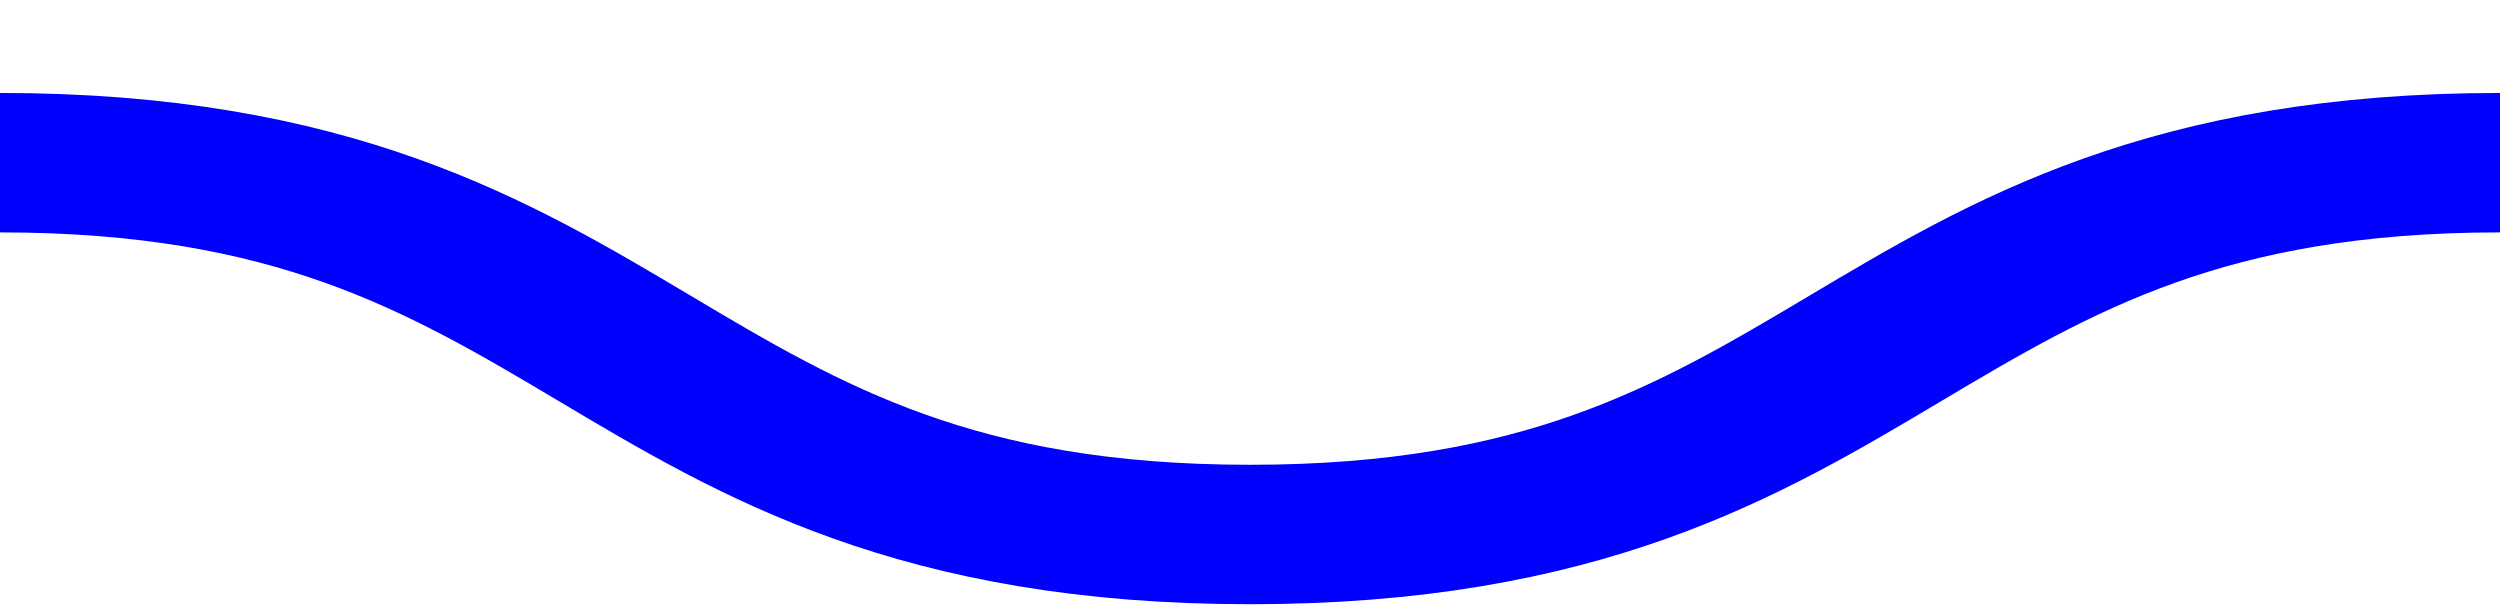
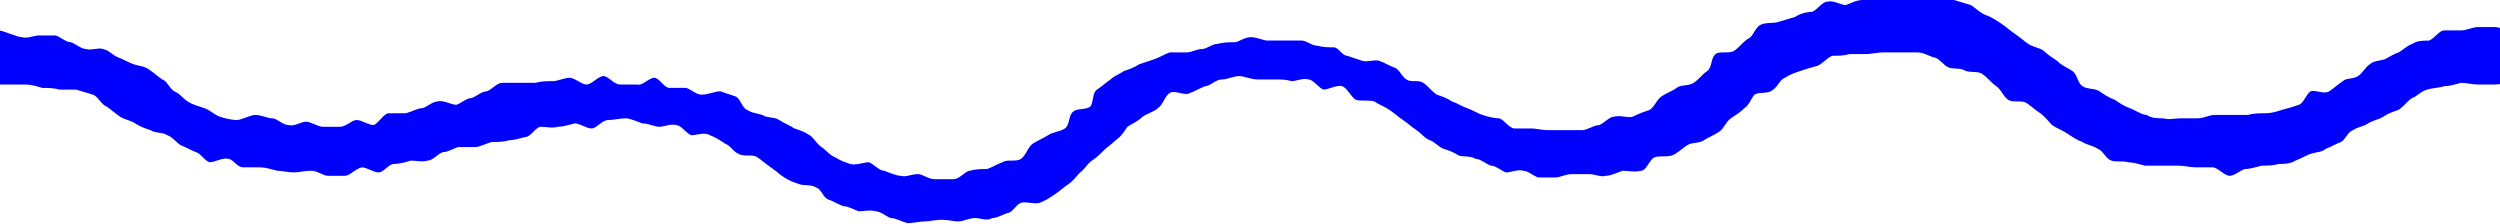
- <svg xmlns="http://www.w3.org/2000/svg" version="1.1" id="Group_164" x="0px" y="0px" width="37.238px" height="9px" viewBox="0 -3 37.238 13" enable-background="new 0 -3 37.238 13" xml:space="preserve" preserveAspectRatio="none">
-   <g>
-     <g id="Group_163">
-       <path id="Path_1168_1_" fill="none" stroke="#0000FF" stroke-width="3" stroke-miterlimit="10" d="M0,0.5c9.31,0,9.31,8,18.619,8s9.31-8,18.619-8" />
-     </g>
-   </g>
+ <svg xmlns="http://www.w3.org/2000/svg" id="Group_164" data-name="Group 164" version="1.1" viewBox="0 0 147.9 13.2" preserveAspectRatio="none">
+   <path d="M1.5,5c.3,0,.7.1,1,.2.3,0,.7,0,1,.1.3,0,.7,0,1,0,.3.1.7.2,1,.3.3.1.5.6.8.7.3.2.5.4.8.6.3.2.6.2.9.4.3.2.6.3.9.4.3.2.7.1,1,.3.3.1.5.4.8.6.3.1.6.3.9.4.3.1.5.5.8.6.3,0,.8-.3,1.1-.2.3,0,.5.5.9.5.3,0,.7,0,1,0,.3,0,.6.1,1,.2.3,0,.6.1,1,.1.3,0,.6-.1,1-.1s.7.3,1,.3c.3,0,.7,0,1,0,.3,0,.6-.4,1-.5.3,0,.7.3,1,.3.3,0,.6-.5.9-.5.3,0,.7-.1,1-.2.3,0,.7.1,1,0,.3,0,.6-.4.9-.5.3,0,.6-.2.9-.3.3,0,.7,0,1,0,.3,0,.6-.2,1-.3.3,0,.7,0,1-.1.3,0,.6-.1,1-.2.3,0,.6-.6.9-.6.3,0,.7.1,1,0,.3,0,.6-.1,1-.2.3,0,.7.3,1,.3.3,0,.6-.5,1-.5.3,0,.7-.1,1-.1s.7.2,1,.3c.4,0,.7.2,1,.2.3,0,.7-.2,1-.1.3,0,.6.5.9.6.3,0,.8-.2,1.1,0,.3.1.6.3.9.5.3.1.5.5.8.6.3.2.8,0,1.1.2.3.2.5.4.8.6.3.2.5.4.8.6.3.2.6.3.9.4.3.1.7,0,1,.2.3.1.4.6.7.7.3.1.6.3.9.4.3,0,.6.2.9.3.3,0,.7-.1,1,0,.3,0,.6.3.9.4.3,0,.6.2,1,.3.3,0,.7-.1,1-.1.3,0,.6-.1,1-.1s.7.1,1,.1c.3,0,.6-.2,1-.2.3,0,.7.2,1,0,.3,0,.6-.2.9-.3.3,0,.5-.5.8-.6.3-.1.8.1,1.1,0,.3-.1.6-.3.9-.5.3-.2.5-.4.8-.6.3-.2.5-.5.7-.7.3-.2.4-.5.7-.7.3-.2.5-.4.7-.6.2-.2.5-.4.7-.6.3-.2.5-.5.7-.8.3-.2.6-.3.9-.6.3-.2.7-.3.9-.5.3-.2.4-.7.7-.9.3-.2.9.2,1.2,0,.3-.1.6-.3.9-.4.3,0,.6-.4,1-.4.3,0,.7-.2,1-.2.3,0,.7.2,1.1.2s.7,0,1,0c.4,0,.7,0,1,.1.3,0,.7-.2,1-.1.3,0,.6.5.9.6.3,0,.8-.3,1.1-.2.3.1.5.6.8.8.3.1.8,0,1.1.1.3.2.6.3.9.5.3.2.5.4.8.6.3.2.5.4.8.6.3.2.5.5.8.6.3.1.5.4.8.5.3.1.6.2.9.4.3.1.7,0,1,.2.3,0,.6.3.9.4.3,0,.6.3.9.4.3,0,.7-.2,1-.1.3,0,.6.3.9.4.3,0,.6,0,1,0,.3,0,.6-.2,1-.2s.7,0,1,0c.4,0,.7.2,1,.1.3,0,.7-.2,1-.3.3,0,.7.1,1.1,0,.3,0,.5-.7.8-.8.3-.1.7,0,1-.1.3-.1.6-.4.9-.6.3-.2.7-.1,1-.3.3-.2.6-.3.9-.5.3-.2.4-.6.7-.8.3-.2.6-.4.8-.6.3-.2.4-.6.6-.8.3-.2.8,0,1.1-.3.3-.2.4-.6.7-.7.3-.2.6-.3.9-.4.3-.1.6-.2,1-.3.3-.1.6-.5.9-.6.3,0,.7,0,1-.1.3,0,.7,0,1,0,.3,0,.7-.1,1-.1s.7,0,1,0c.4,0,.7,0,1,0,.4,0,.7.2,1,.3.3,0,.6.5.9.6.3.1.7,0,1,.2.3.1.8,0,1,.2.3.2.5.5.8.7.3.2.4.6.7.8.3.2.8,0,1.1.2.3.2.5.4.8.6.3.2.5.5.7.7.3.2.6.3.9.5.3.2.6.4.9.5.3.2.6.2.9.4.3.1.5.6.8.7.3.1.7,0,1,.1.3,0,.6.1,1,.2.3,0,.7,0,1,0,.3,0,.7,0,1,0,.3,0,.7.1,1,.1s.6,0,1,0c.3,0,.7.5,1,.5.3,0,.6-.3.9-.4.3,0,.6-.1,1-.2.3,0,.7,0,1-.1.3,0,.7,0,1-.2.3-.1.6-.3.9-.4.3-.1.7-.1.9-.3.3-.1.6-.3.9-.4.3-.2.4-.6.7-.7.3-.2.6-.2.9-.4.3-.2.6-.2.9-.4.3-.2.6-.3.9-.4.3-.2.5-.5.8-.7.3-.1.5-.4.9-.5.3-.1.7-.1,1-.2.3,0,.6-.1,1-.2.3,0,.7.1,1,.1.3,0,.6,0,1,0,.1,0,.3,0,.5-.1V1.7c-.1,0-.3-.1-.5-.1-.3,0-.7,0-1,0-.3,0-.7.2-1,.2-.3,0-.7,0-1,0-.3,0-.6.5-.9.6-.3,0-.7,0-1,.2-.3.1-.6.4-.8.5-.3.1-.6.3-.8.4-.3.1-.7.1-.9.3-.3.2-.4.5-.7.7-.3.2-.7.1-.9.3-.3.2-.5.4-.8.6-.3.2-.8-.1-1.1,0-.3.2-.4.7-.7.8-.3.1-.6.2-1,.3-.3.1-.6.2-1,.2-.3,0-.7,0-1,.1-.3,0-.6,0-1,0-.3,0-.7,0-1,0-.3,0-.6.2-1,.2s-.7,0-1,0c-.4,0-.7.1-1,0-.4,0-.7,0-1-.2-.3,0-.7-.3-1-.4-.3-.1-.6-.3-.9-.5-.3-.1-.6-.3-.9-.5-.3-.2-.7-.1-1-.3-.3-.2-.3-.7-.6-.9-.3-.2-.6-.3-.9-.6-.3-.2-.6-.4-.8-.6-.3-.2-.6-.2-.9-.4-.3-.2-.5-.4-.8-.6-.3-.2-.5-.4-.8-.6-.3-.2-.6-.4-.9-.5-.3-.1-.6-.4-.9-.6-.3-.1-.7-.2-1-.3-.3,0-.7,0-1.1,0-.3,0-.7,0-1,0-.3,0-.6-.4-1-.4-.3,0-.7.3-1,.3S110.5,0,110.2,0c-.4,0-.7.2-1,.3-.3,0-.7-.3-1.1-.2-.3,0-.6.5-.9.6-.3,0-.7.1-1,.3-.3.1-.7.2-1,.3-.3.1-.8,0-1.1.2-.3.2-.4.7-.7.8-.3.2-.5.5-.8.7-.3.2-.9,0-1.1.2-.3.2-.2.8-.5,1-.3.2-.5.5-.8.7-.3.2-.8.1-1,.3-.3.2-.6.3-.9.5-.3.2-.4.6-.7.8-.3.1-.6.2-1,.4-.3.1-.7-.1-1.1,0-.3,0-.6.4-.9.5-.3,0-.7.3-1,.3-.3,0-.7,0-1,0s-.7,0-1,0c-.4,0-.7-.1-1-.1-.3,0-.7,0-1,0-.3,0-.6-.5-.9-.6-.3,0-.7-.1-1-.2-.3-.1-.6-.3-.9-.4-.3-.1-.6-.3-.9-.4-.3-.2-.6-.3-.9-.4-.3-.2-.5-.5-.8-.7-.3-.2-.7,0-1-.2-.3-.2-.4-.6-.7-.7-.3-.1-.6-.3-.9-.4-.3-.1-.7.1-1,0-.3-.1-.6-.2-.9-.3-.3,0-.5-.5-.8-.5-.3,0-.6,0-1-.1-.3,0-.6-.3-.9-.3-.3,0-.6,0-1,0-.3,0-.6,0-1,0-.3,0-.6-.2-1-.2s-.7.3-1,.3c-.3,0-.6,0-1,.1-.3,0-.6.3-.9.3-.3,0-.6.2-.9.2-.3,0-.7,0-1,0-.3.1-.6.3-.9.4-.3.1-.6.2-.9.3-.3.2-.6.3-.9.4-.3.2-.6.3-.8.5-.3.2-.5.4-.8.6-.3.2-.2.8-.4,1-.2.2-.8.1-1,.3-.3.2-.2.8-.5,1-.3.2-.7.2-1,.4-.3.2-.6.3-.9.5-.3.2-.4.7-.7.9-.3.2-.8,0-1.1.2-.3.1-.6.3-.9.4-.3,0-.7,0-1,.1-.3,0-.6.5-1,.5-.3,0-.7,0-1.1,0s-.7-.3-1-.3c-.4,0-.7.2-1,.1-.3,0-.7-.2-1-.3-.3,0-.6-.4-.9-.5-.3,0-.8.2-1.1.1-.3-.1-.6-.2-.9-.4-.3-.1-.5-.4-.8-.6-.3-.2-.5-.6-.7-.7-.3-.2-.6-.3-.9-.4-.3-.2-.6-.3-.9-.5-.3-.2-.7-.1-1-.3-.3-.1-.6-.1-.9-.3-.3-.1-.4-.7-.7-.8-.3-.1-.6-.2-.9-.3-.3,0-.7.2-1.1.2-.3,0-.6-.3-.9-.4-.3,0-.6,0-1,0-.3,0-.6-.6-.9-.6-.3,0-.7.5-1,.4-.3,0-.6,0-1,0s-.7-.5-1-.5c-.3,0-.7.5-1,.5-.3,0-.7-.4-1-.4-.3,0-.7.2-1,.2-.3,0-.7,0-1,.1-.3,0-.7,0-1,0-.3,0-.7,0-1,0-.3,0-.6.4-.9.5-.3,0-.6.3-.9.4-.3,0-.6.3-.9.4-.3,0-.8-.3-1.1-.2-.3,0-.6.3-.9.4-.3,0-.6.2-1,.3-.3,0-.7,0-1,0-.3,0-.6.6-.9.7-.3,0-.7-.3-1-.3-.3,0-.6.4-1,.4-.3,0-.7,0-1,0-.3,0-.7-.3-1-.3s-.7.3-1,.2c-.4,0-.7-.4-1-.4-.3,0-.6-.2-1-.2-.3,0-.8.3-1.1.3-.3,0-.7-.1-1-.2-.3-.1-.6-.4-.9-.5-.3-.1-.7-.2-1-.4-.3-.2-.5-.5-.8-.6-.3-.2-.4-.6-.7-.7-.3-.2-.5-.4-.8-.6-.3-.2-.6-.2-.9-.3-.3-.1-.6-.3-.9-.4-.3-.1-.5-.4-.9-.5-.3-.1-.7.1-1,0-.3,0-.6-.3-.9-.4-.3,0-.6-.3-.9-.4-.3,0-.7,0-1,0-.3,0-.7.2-1,.1-.3,0-1.1-.4-1.4-.4v3.2c.4,0,1.2,0,1.5,0Z" style="fill: blue; stroke-width: 0px;" />
</svg>
